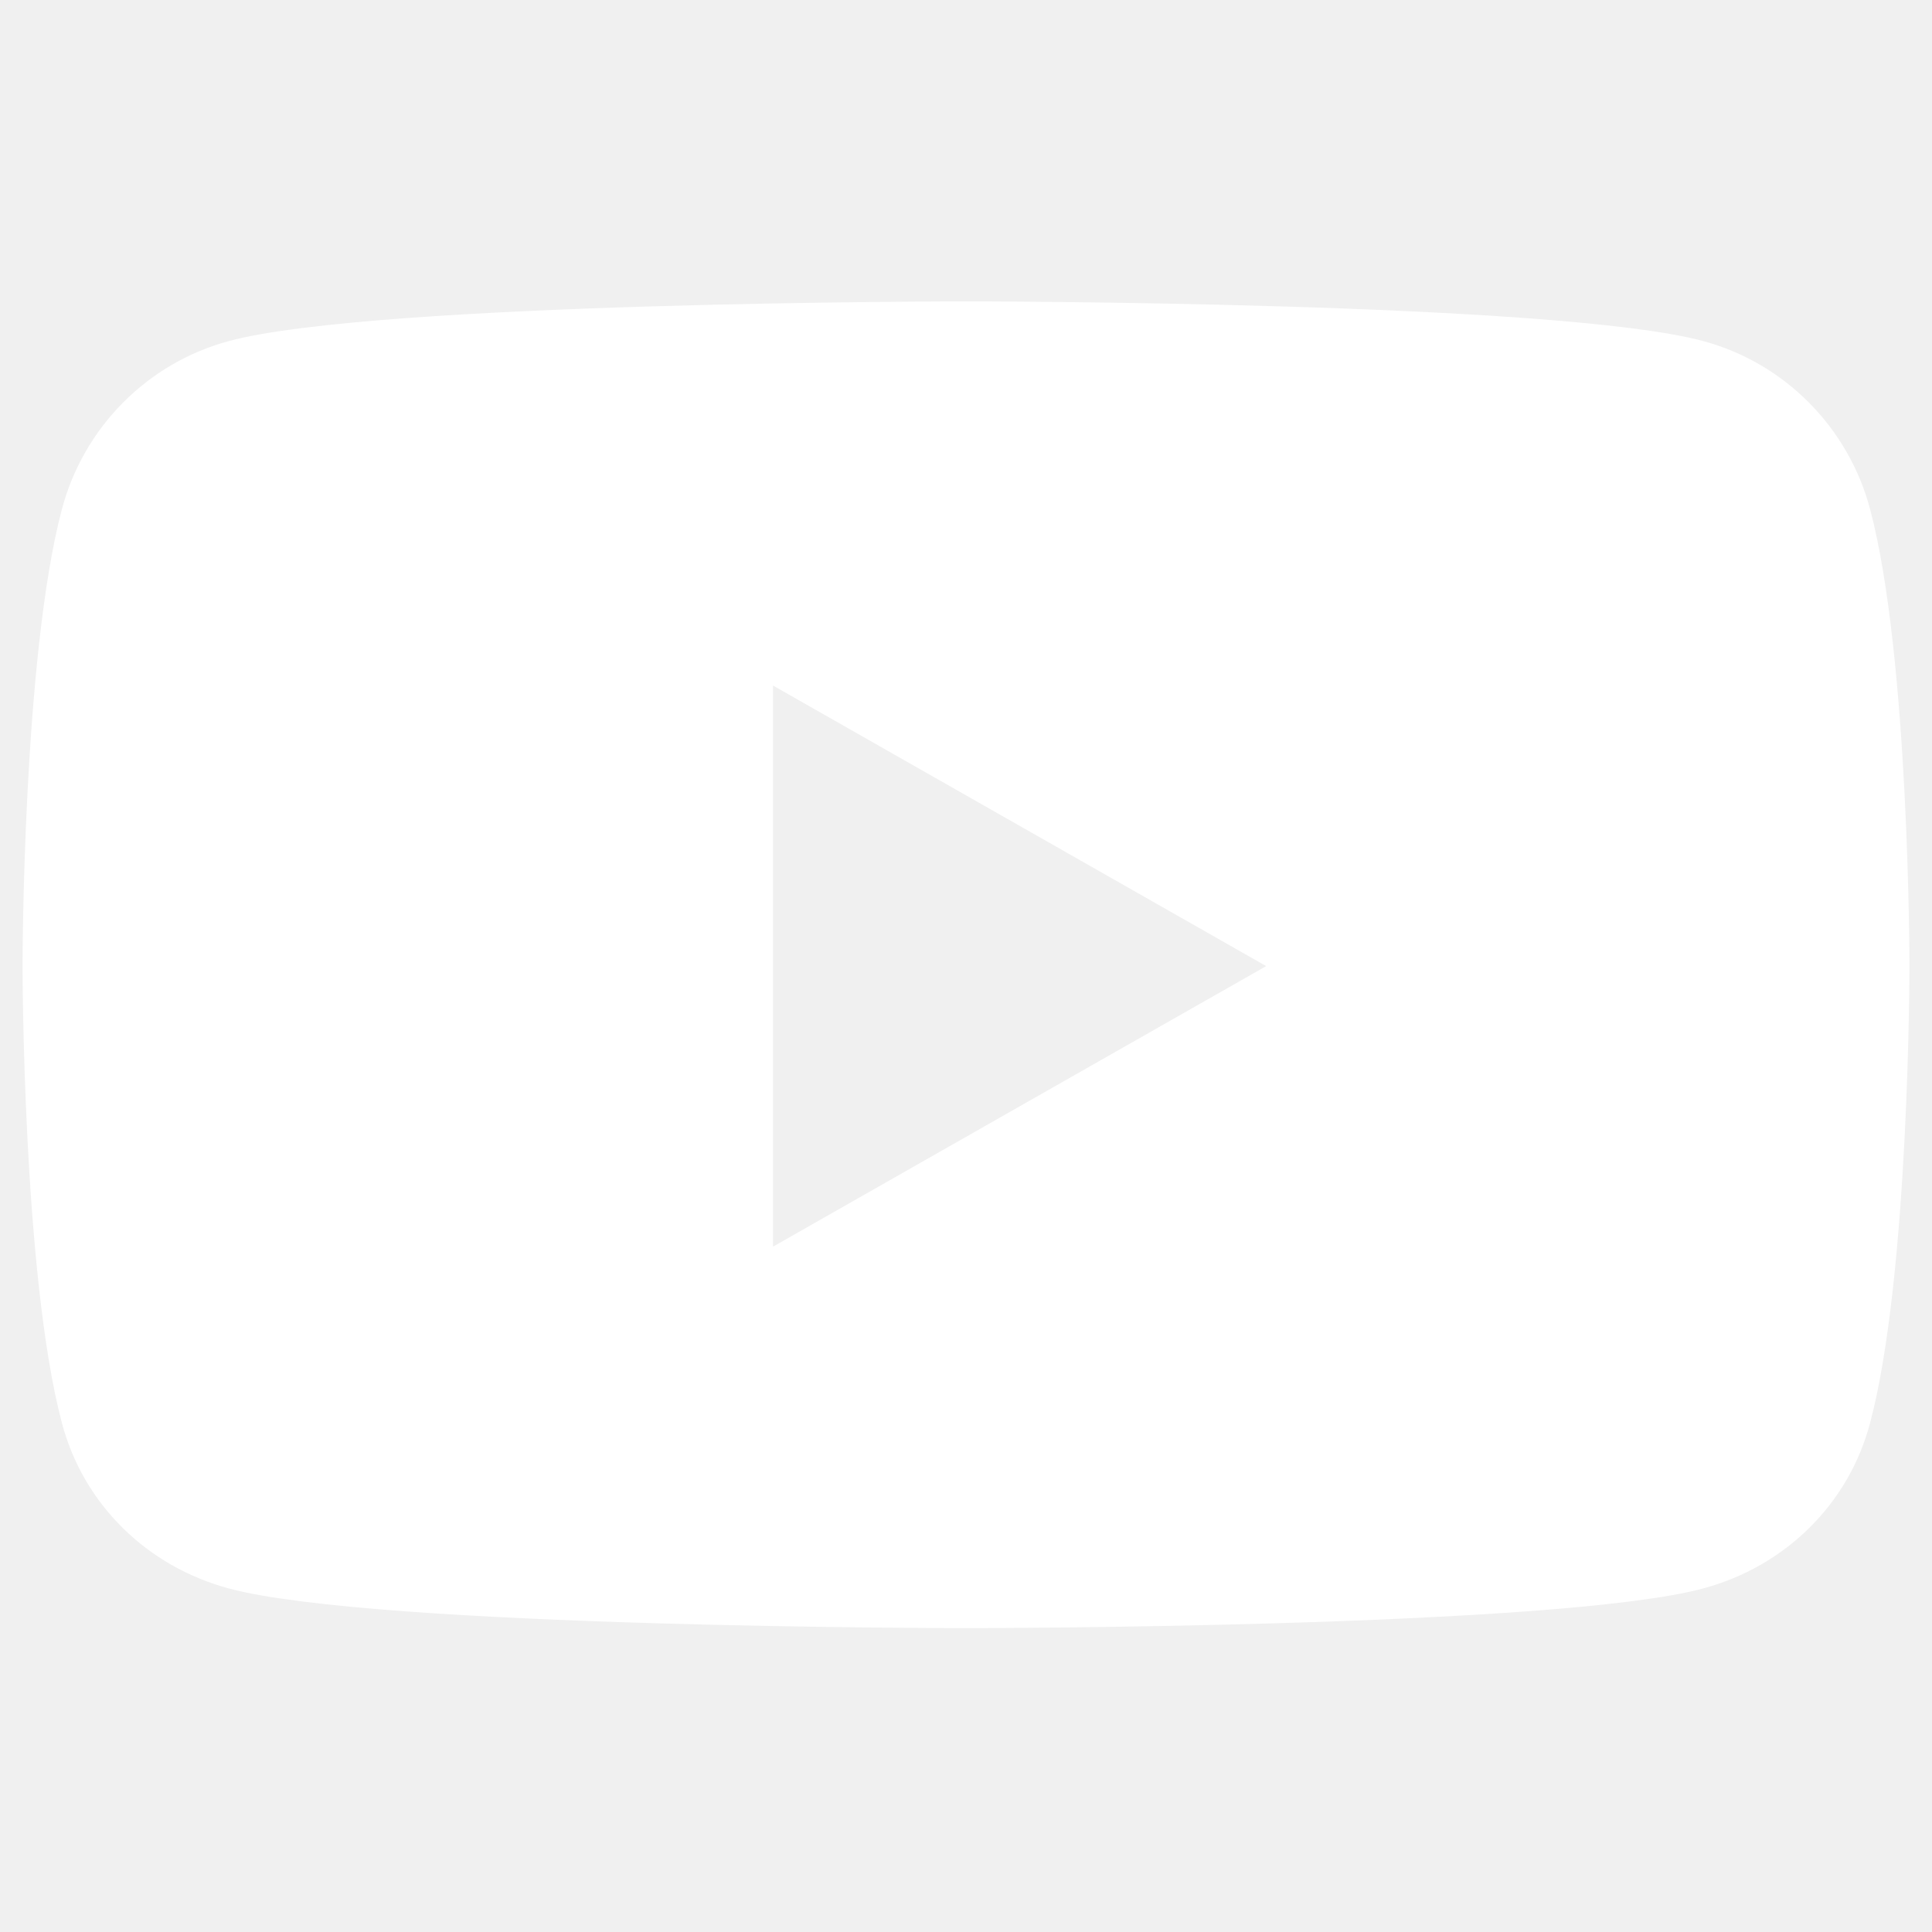
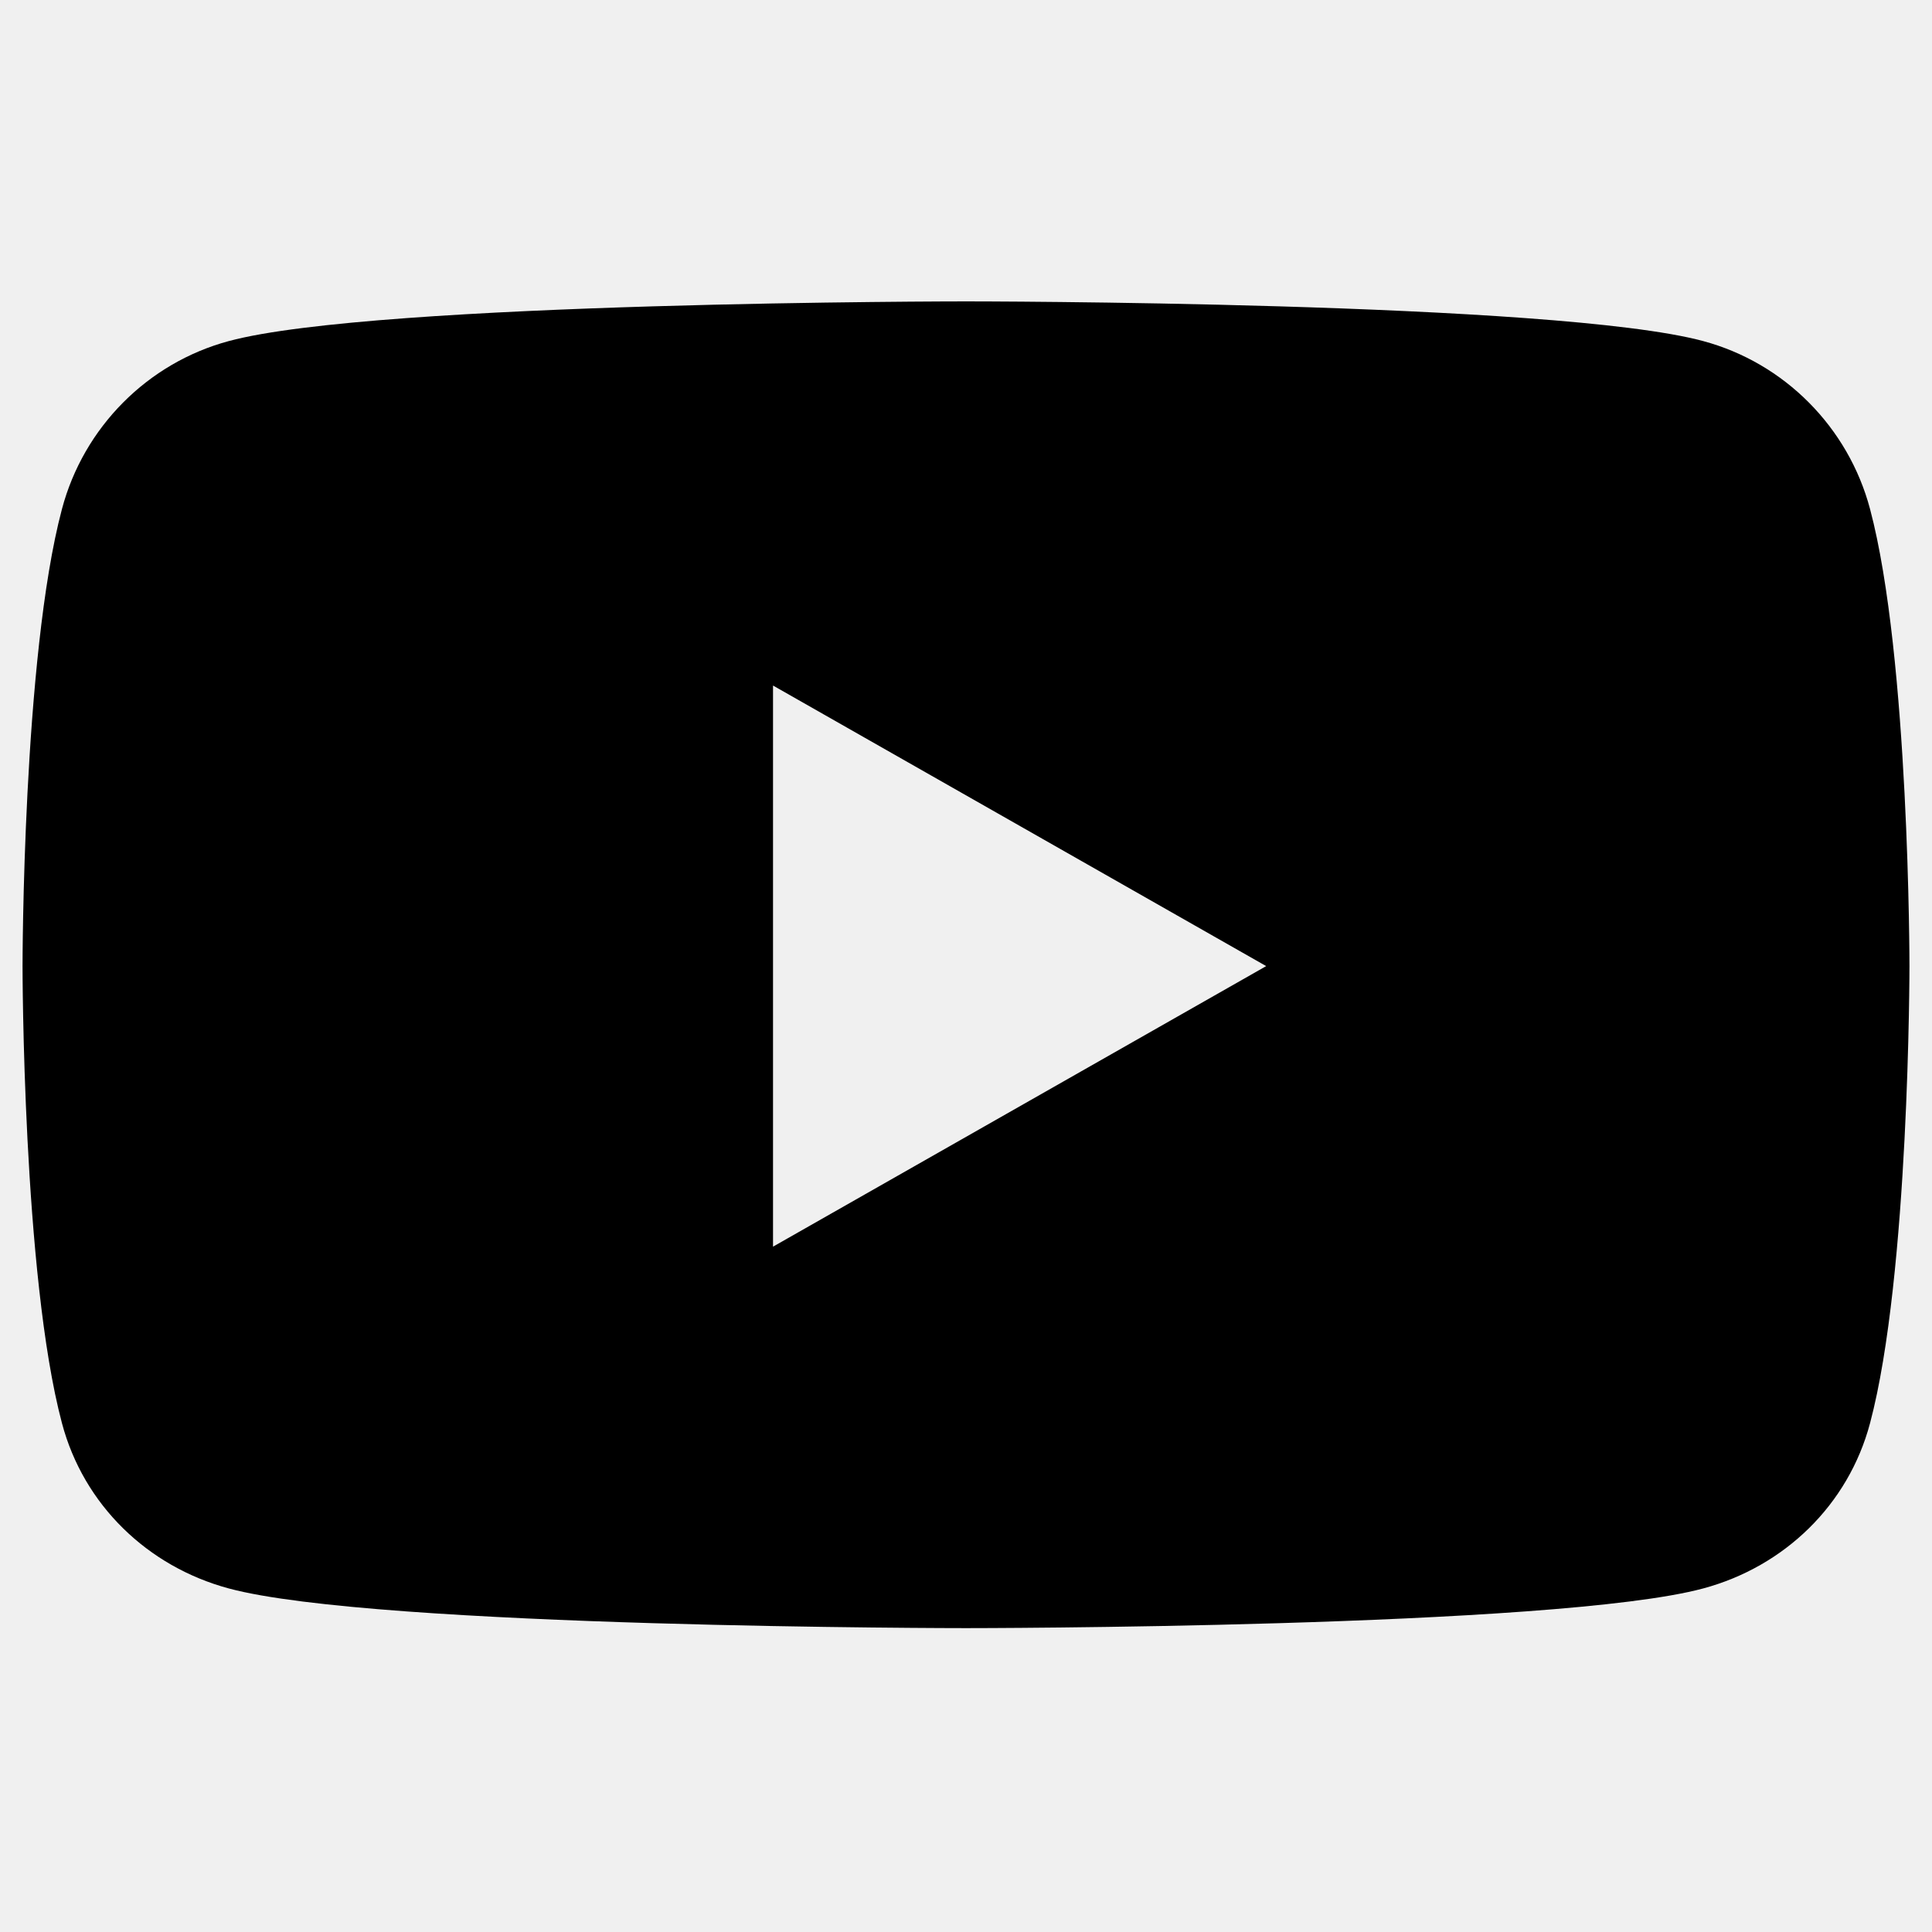
<svg xmlns="http://www.w3.org/2000/svg" viewBox="0 0 500 500">
-   <path d="m483.962 131.724c-5.617-21.147-22.164-37.802-43.174-43.454-38.082-10.27-190.788-10.27-190.788-10.27s-152.705 0-190.788 10.27c-21.01 5.653-37.557 22.307-43.174 43.454-10.204 38.33-10.204 118.302-10.204 118.302s0 79.972 10.204 118.302c5.617 21.147 22.164 37.107 43.174 42.76 38.083 10.269 190.788 10.269 190.788 10.269s152.705 0 190.788-10.27c21.01-5.653 37.557-21.613 43.174-42.76 10.204-38.33 10.204-118.302 10.204-118.302s0-79.972-10.204-118.302zm-283.905 190.91v-145.217l127.631 72.61z" fill="#fff" />
+   <path d="m483.962 131.724c-5.617-21.147-22.164-37.802-43.174-43.454-38.082-10.27-190.788-10.27-190.788-10.27s-152.705 0-190.788 10.27c-21.01 5.653-37.557 22.307-43.174 43.454-10.204 38.33-10.204 118.302-10.204 118.302s0 79.972 10.204 118.302c5.617 21.147 22.164 37.107 43.174 42.76 38.083 10.269 190.788 10.269 190.788 10.269s152.705 0 190.788-10.27c21.01-5.653 37.557-21.613 43.174-42.76 10.204-38.33 10.204-118.302 10.204-118.302s0-79.972-10.204-118.302zm-283.905 190.91v-145.217l127.631 72.61z" fill="currentColor" />
</svg>
